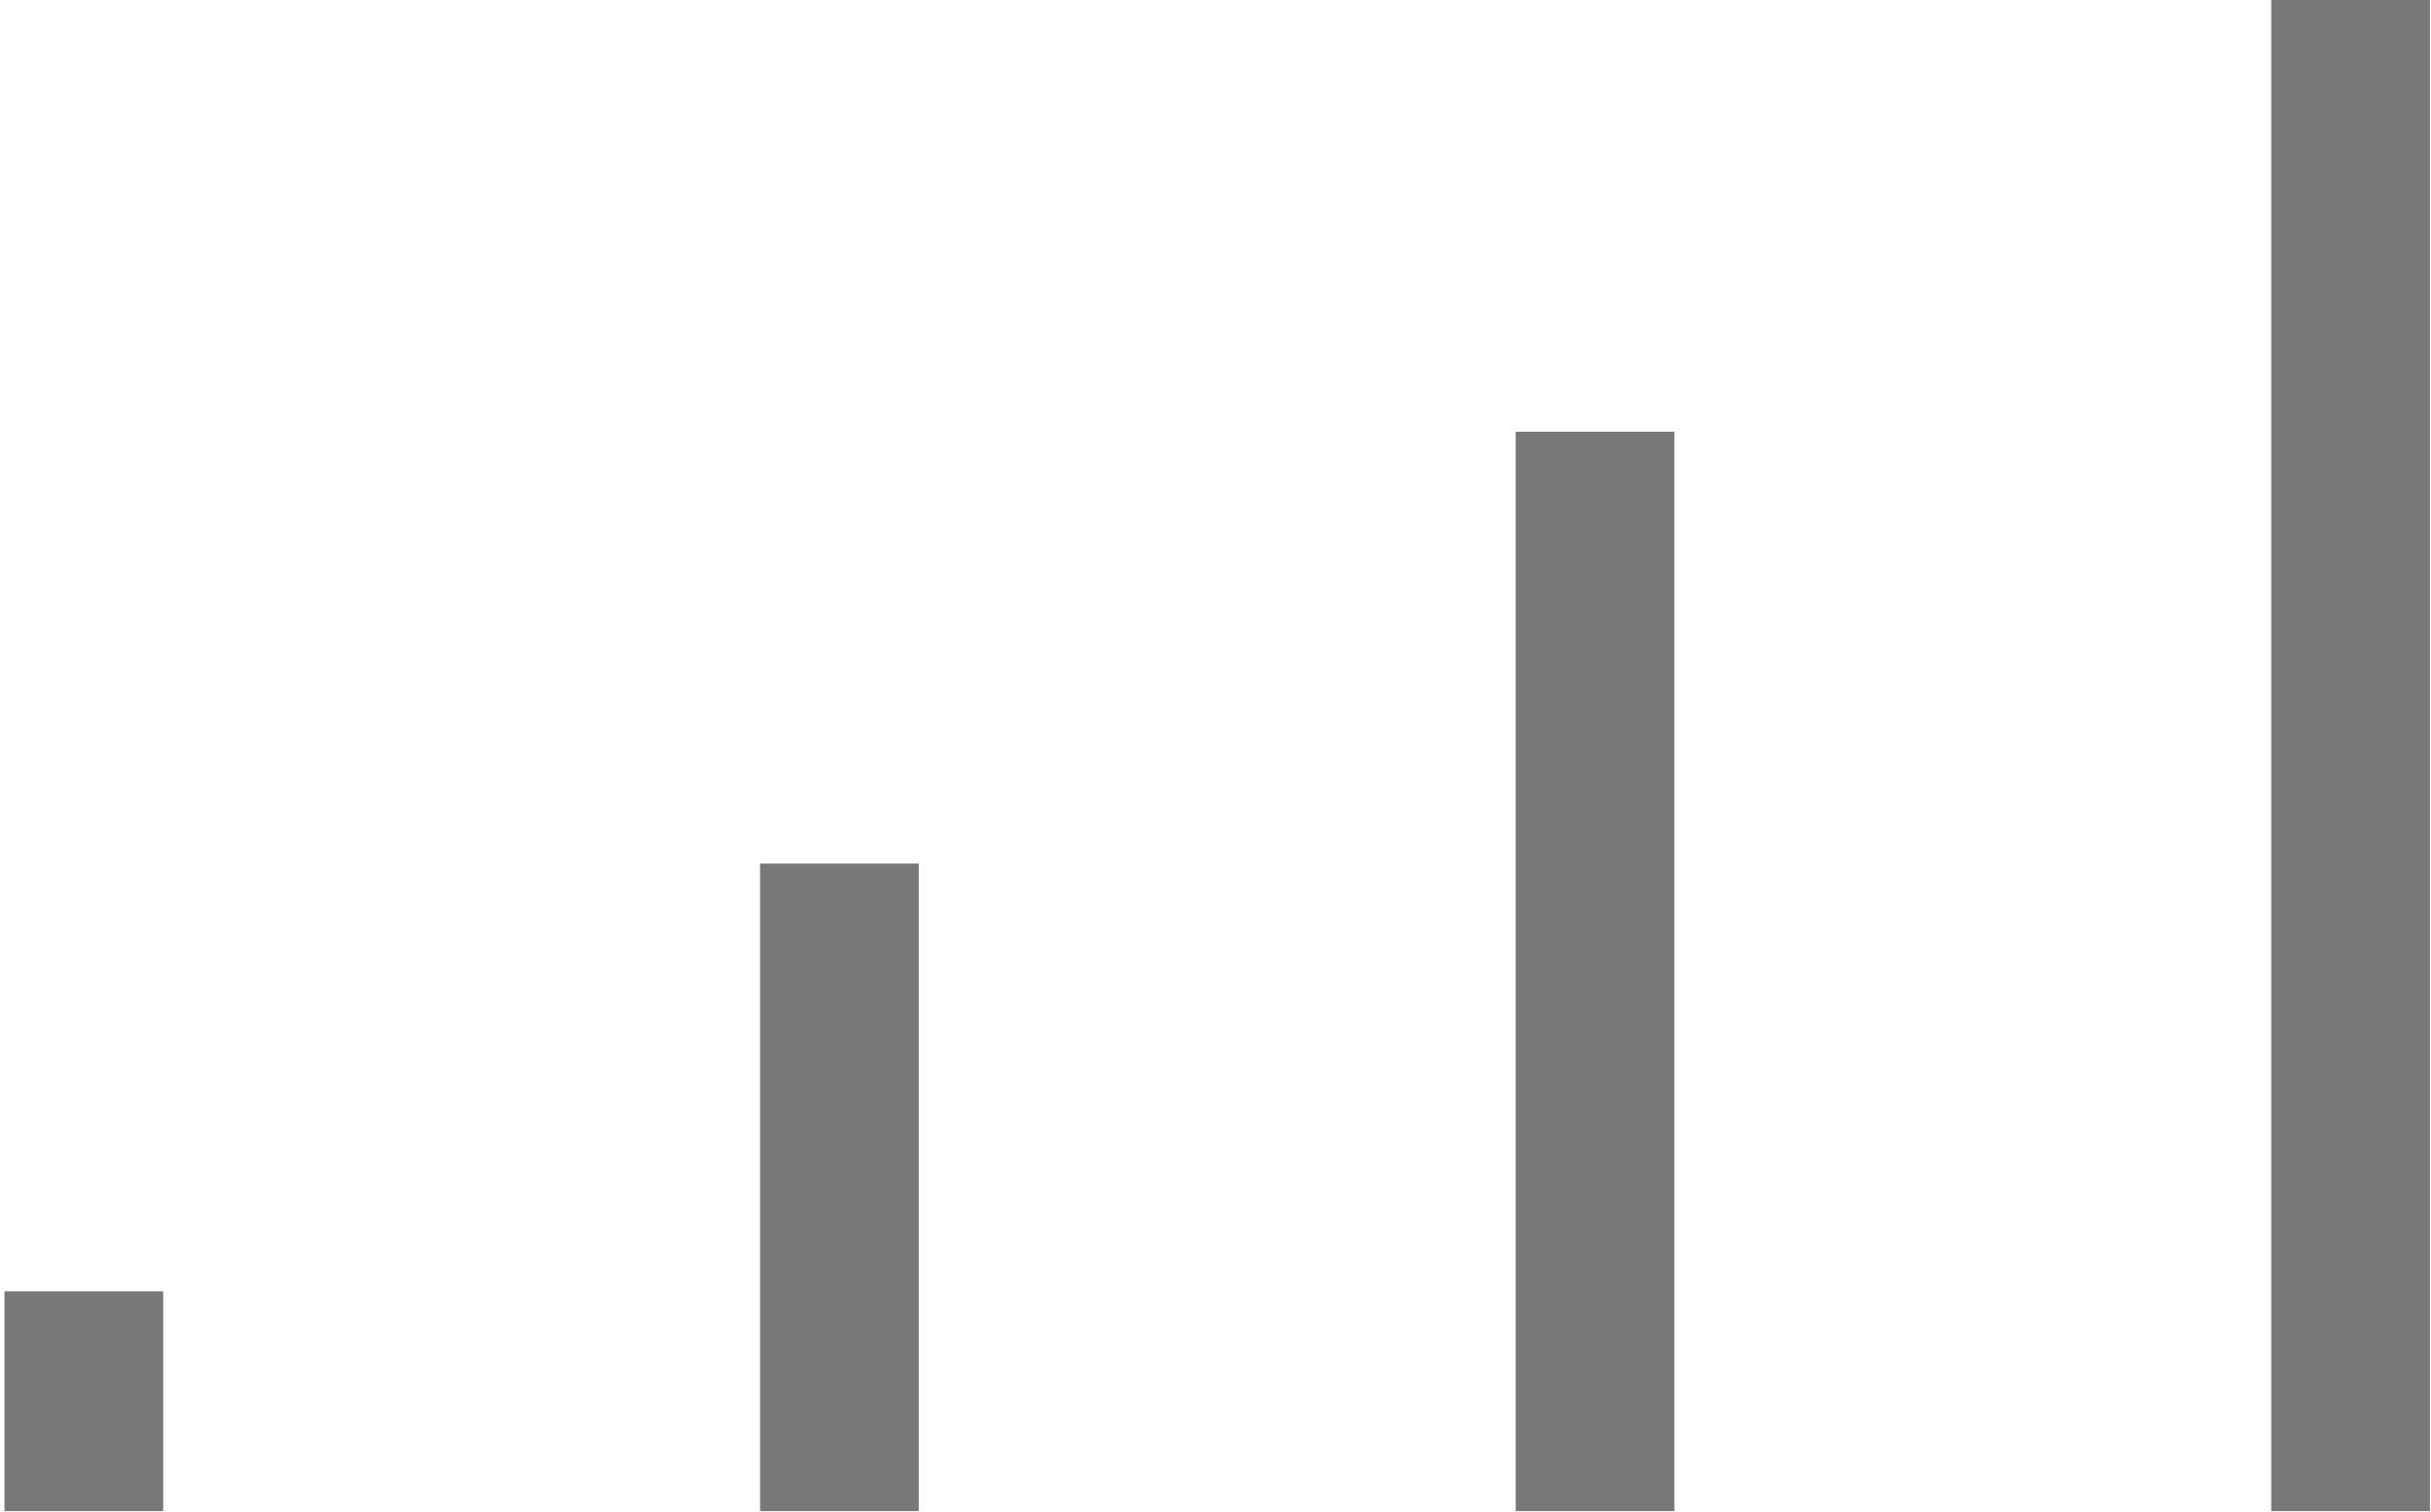
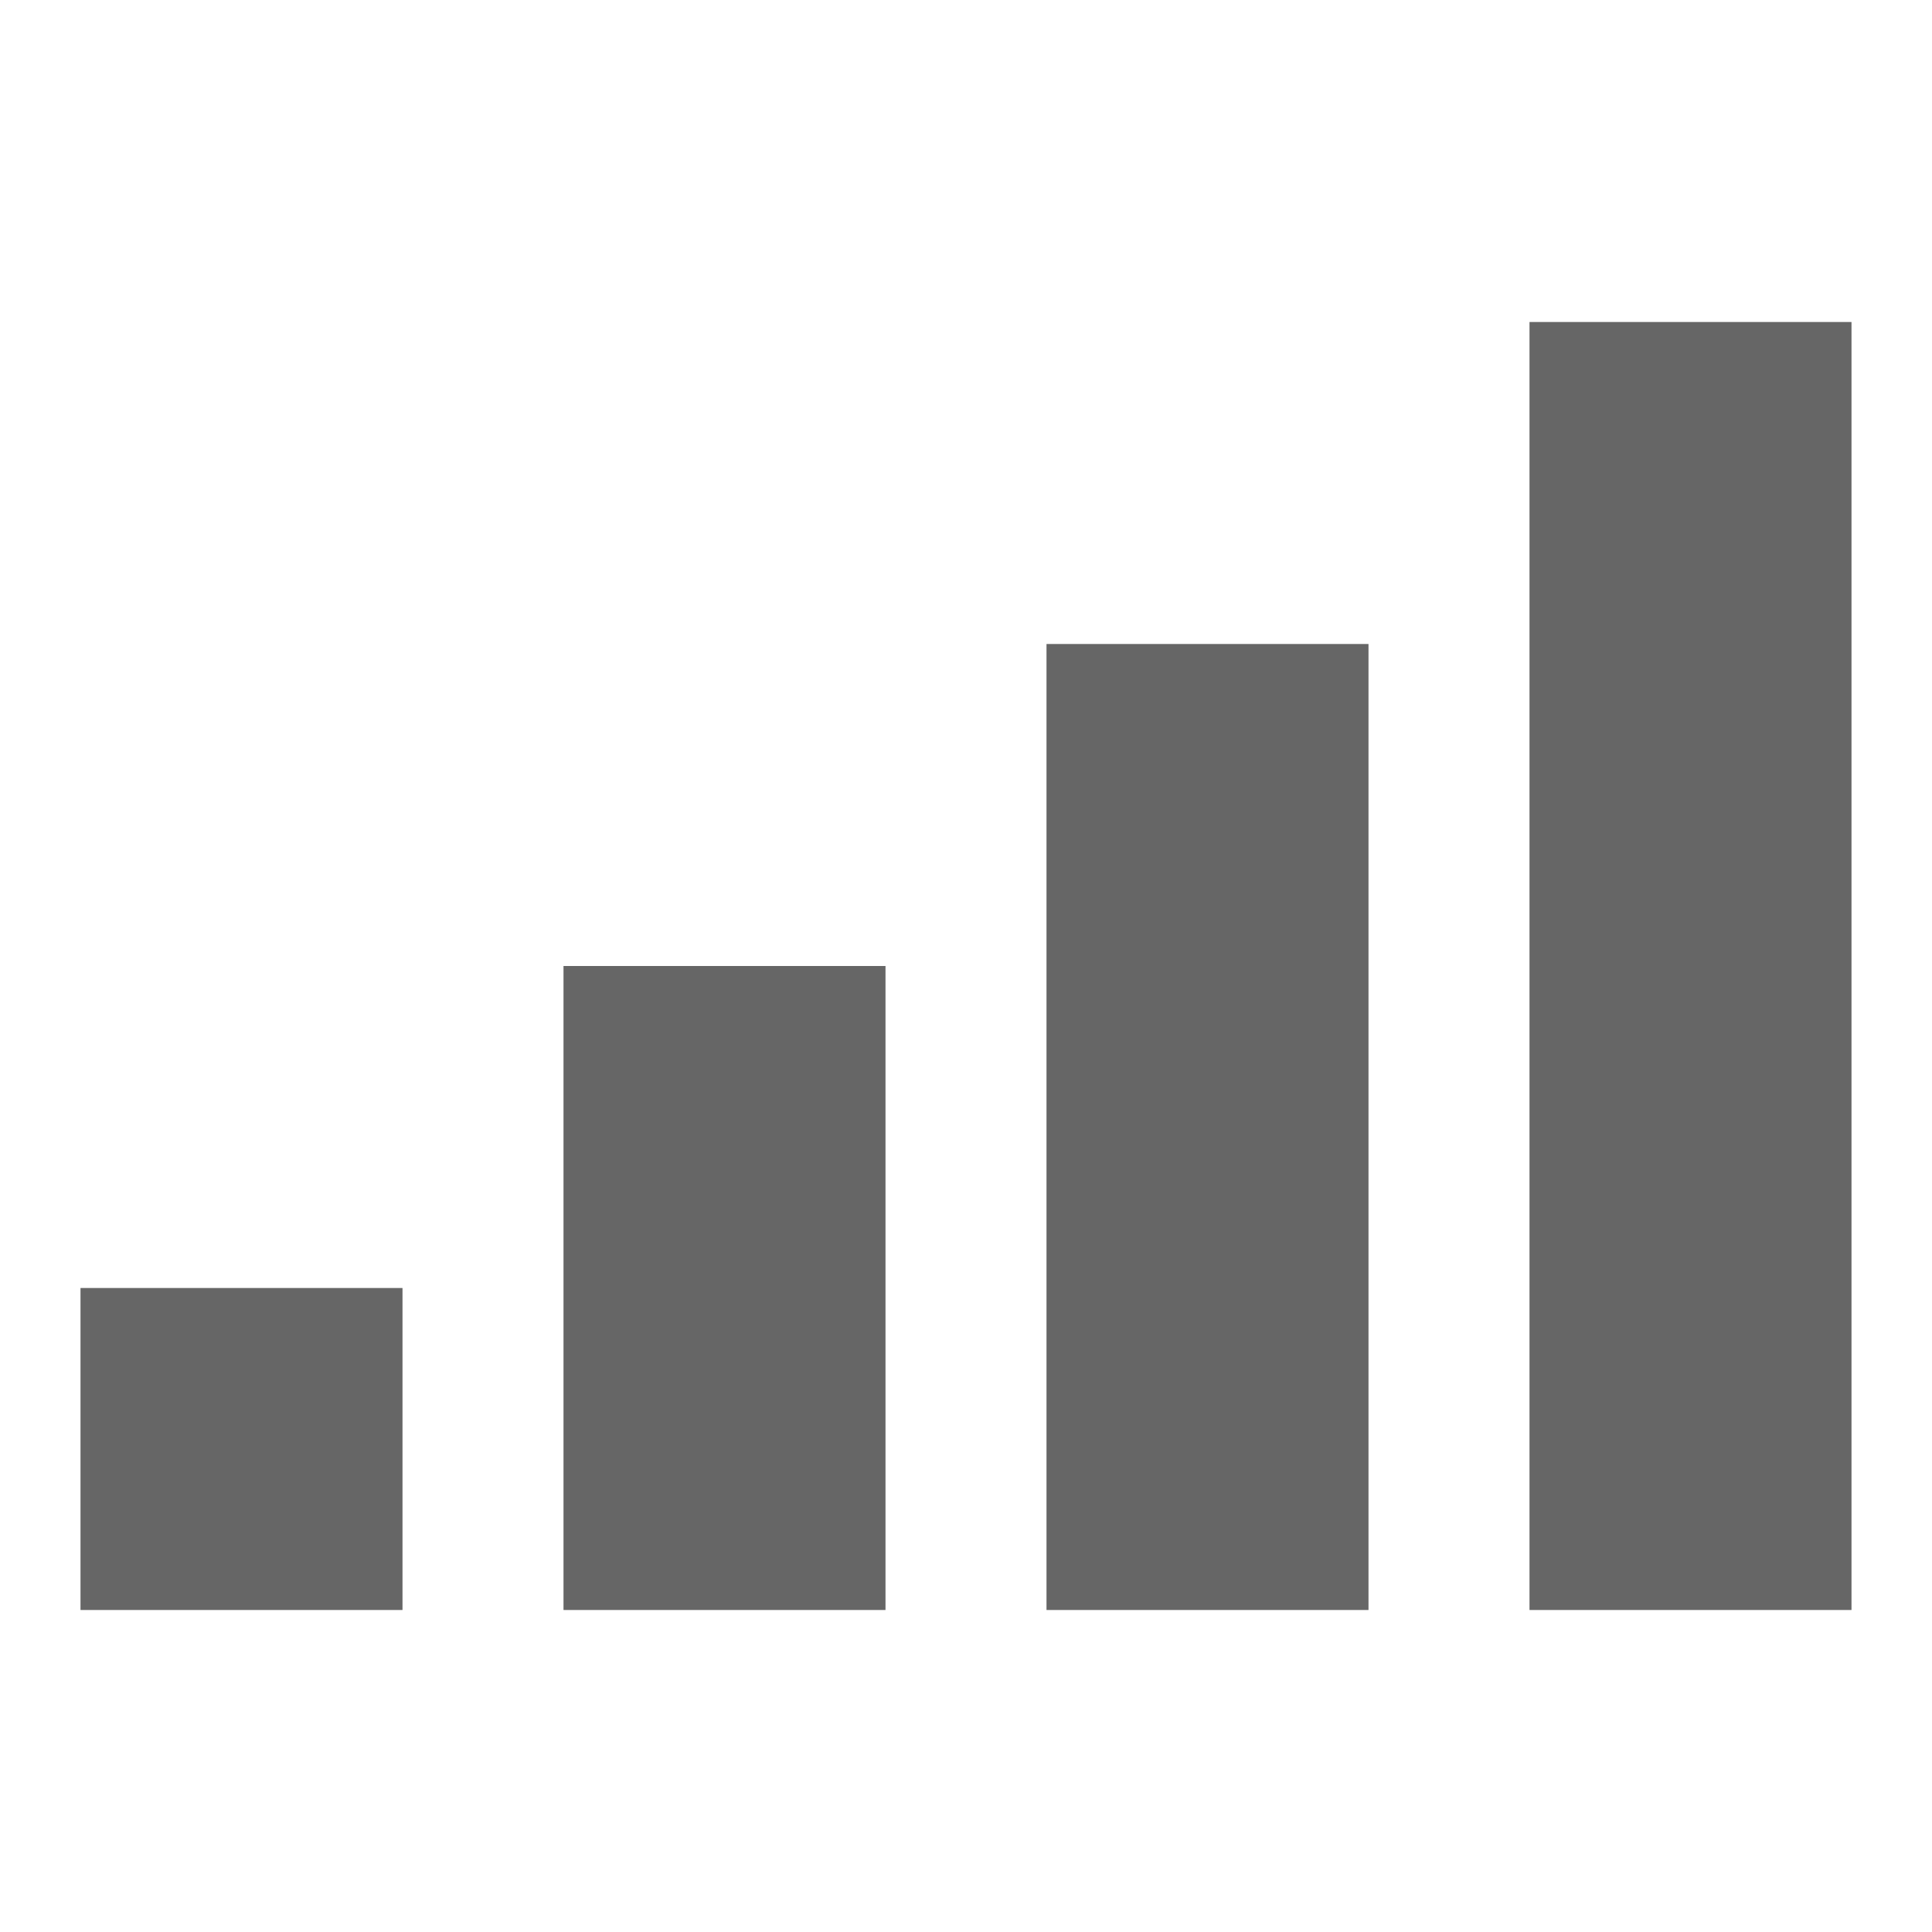
- <svg xmlns="http://www.w3.org/2000/svg" version="1.1" id="Layer_7" x="0px" y="0px" width="1072.447px" height="666.666px" viewBox="0 0 1072.447 666.666" enable-background="new 0 0 1072.447 666.666" xml:space="preserve">
-   <polyline fill="none" stroke="#22B14C" stroke-width="50" stroke-miterlimit="10" points="2644.096,1164.525 3317.891,1838.32   3991.686,1164.525 " />
-   <g>
-     <g>
-       <g>
-         <g>
-           <polygon fill="none" stroke="#22B14C" stroke-width="10" stroke-miterlimit="10" points="2477.295,2632.09 2418.798,2632.09       2418.798,2201.513 2418.798,2066.014 2477.295,2066.014     " />
-           <g>
-             <g>
-               <path fill="none" stroke="#22B14C" stroke-width="10" stroke-miterlimit="10" d="M2409.046,2201.618c-6.627,0-12-5.372-12-12        v-176c0-6.627,5.373-12,12-12h78c6.628,0,12,5.373,12,12v176c0,6.628-5.372,12-12,12" />
-               <path fill="none" stroke="#22B14C" stroke-width="10" stroke-miterlimit="10" d="M2369.272,2123.368        c-12.012,0-21.75-9.737-21.75-21.75c0-12.012,9.738-21.75,21.75-21.75" />
-               <rect x="2499.046" y="2059.118" fill="none" stroke="#22B14C" stroke-width="10" stroke-miterlimit="10" width="33.226" height="85" />
-               <rect x="2369.272" y="2059.118" fill="none" stroke="#22B14C" stroke-width="10" stroke-miterlimit="10" width="27.774" height="85" />
-               <rect x="2532.272" y="2078.285" fill="none" stroke="#22B14C" stroke-width="10" stroke-miterlimit="10" width="21" height="46.667" />
-             </g>
-             <line fill="none" stroke="#22B14C" stroke-width="10" stroke-miterlimit="10" x1="2409.046" y1="2201.618" x2="2418.798" y2="2201.618" />
-             <line fill="none" stroke="#22B14C" stroke-width="10" stroke-miterlimit="10" x1="2487.046" y1="2201.618" x2="2477.295" y2="2201.618" />
-           </g>
-           <g>
-             <g>
-               <path fill="none" stroke="#22B14C" stroke-width="10" stroke-miterlimit="10" d="M2409.046,2496.484c-6.628,0-12,5.372-12,12        v176.001c0,6.626,5.373,11.999,11.999,11.999h78c6.628,0,12.001-5.373,12-12l0.001-176c0-6.628-5.372-12-12-12" />
-               <path fill="none" stroke="#22B14C" stroke-width="10" stroke-miterlimit="10" d="M2369.272,2574.734        c-12.013,0-21.75,9.737-21.75,21.75s9.737,21.75,21.75,21.75" />
-               <rect x="2499.046" y="2553.985" fill="none" stroke="#22B14C" stroke-width="10" stroke-miterlimit="10" width="33.225" height="84.999" />
-               <rect x="2369.272" y="2553.985" fill="none" stroke="#22B14C" stroke-width="10" stroke-miterlimit="10" width="27.774" height="85" />
-               <rect x="2532.272" y="2573.151" fill="none" stroke="#22B14C" stroke-width="10" stroke-miterlimit="10" width="20.999" height="46.666" />
-             </g>
-             <line fill="none" stroke="#22B14C" stroke-width="10" stroke-miterlimit="10" x1="2409.046" y1="2496.484" x2="2418.798" y2="2496.484" />
-             <line fill="none" stroke="#22B14C" stroke-width="10" stroke-miterlimit="10" x1="2487.046" y1="2496.484" x2="2477.294" y2="2496.484" />
-           </g>
-         </g>
-         <g>
-           <polygon fill="none" stroke="#22B14C" stroke-width="10" stroke-miterlimit="10" points="2936.076,2632.09 2994.573,2632.09       2994.573,2201.513 2994.573,2066.014 2936.076,2066.014     " />
-           <g>
-             <g>
-               <path fill="none" stroke="#22B14C" stroke-width="10" stroke-miterlimit="10" d="M3004.324,2201.618c6.628,0,12-5.372,12-12        v-176c0-6.627-5.372-12-12-12h-78c-6.627,0-12,5.373-12,12v176c0,6.628,5.373,12,12,12" />
-               <path fill="none" stroke="#22B14C" stroke-width="10" stroke-miterlimit="10" d="M3044.098,2123.368        c12.013,0,21.75-9.737,21.75-21.75c0-12.012-9.737-21.75-21.75-21.75" />
-               <rect x="2881.098" y="2059.118" fill="none" stroke="#22B14C" stroke-width="10" stroke-miterlimit="10" width="33.226" height="85" />
-               <rect x="3016.324" y="2059.118" fill="none" stroke="#22B14C" stroke-width="10" stroke-miterlimit="10" width="27.774" height="85" />
-               <rect x="2860.098" y="2078.285" fill="none" stroke="#22B14C" stroke-width="10" stroke-miterlimit="10" width="21" height="46.667" />
-             </g>
-             <line fill="none" stroke="#22B14C" stroke-width="10" stroke-miterlimit="10" x1="3004.324" y1="2201.618" x2="2994.573" y2="2201.618" />
-             <line fill="none" stroke="#22B14C" stroke-width="10" stroke-miterlimit="10" x1="2926.324" y1="2201.618" x2="2936.076" y2="2201.618" />
-           </g>
-           <g>
-             <g>
-               <path fill="none" stroke="#22B14C" stroke-width="10" stroke-miterlimit="10" d="M3004.324,2496.484c6.628,0,12,5.372,12,12        v176.001c0,6.626-5.373,11.999-11.999,11.999h-78c-6.628,0-12.001-5.373-12-12l-0.001-176c0-6.628,5.372-12,12-12" />
-               <path fill="none" stroke="#22B14C" stroke-width="10" stroke-miterlimit="10" d="M3044.098,2574.734        c12.013,0,21.75,9.737,21.75,21.75s-9.737,21.75-21.75,21.75" />
-               <rect x="2881.099" y="2553.985" fill="none" stroke="#22B14C" stroke-width="10" stroke-miterlimit="10" width="33.225" height="84.999" />
-               <rect x="3016.324" y="2553.985" fill="none" stroke="#22B14C" stroke-width="10" stroke-miterlimit="10" width="27.774" height="85" />
-               <rect x="2860.099" y="2573.151" fill="none" stroke="#22B14C" stroke-width="10" stroke-miterlimit="10" width="20.999" height="46.666" />
-             </g>
-             <line fill="none" stroke="#22B14C" stroke-width="10" stroke-miterlimit="10" x1="3004.324" y1="2496.484" x2="2994.572" y2="2496.484" />
-             <line fill="none" stroke="#22B14C" stroke-width="10" stroke-miterlimit="10" x1="2926.324" y1="2496.484" x2="2936.076" y2="2496.484" />
-           </g>
-         </g>
-       </g>
-       <g>
-         <path fill="none" stroke="#22B14C" stroke-width="10" stroke-miterlimit="10" d="M2767.088,2619.951h-125.379h-7.339     c-83.743-66.512-134.62-154.018-134.62-249.899c0-95.887,66.154-183.388,149.897-249.899l1.222,0.415h94.831" />
-         <path fill="none" stroke="#22B14C" stroke-width="10" stroke-miterlimit="10" d="M2646.282,2619.951h125.38H2779     c83.743-66.512,134.62-154.018,134.62-249.899c0-95.887-66.154-183.388-149.896-249.899l-1.223,0.415h-94.831" />
-       </g>
-       <g>
-         <path fill="none" stroke="#22B14C" stroke-width="10" stroke-miterlimit="10" d="M2635.241,2616.842     c-22.852-60.268-37.041-144.442-37.041-237.578c0-103.055,32.648-195.136,59.905-256.002" />
-         <path fill="none" stroke="#22B14C" stroke-width="10" stroke-miterlimit="10" d="M2775.919,2616.842     c22.851-60.268,37.04-144.442,37.04-237.578c0-103.055-32.647-195.136-59.904-256.002" />
-       </g>
-       <g>
-         <line fill="none" stroke="#22B14C" stroke-width="10" stroke-miterlimit="10" x1="2505.353" y1="2301.052" x2="2478.4" y2="2301.052" />
-         <line fill="none" stroke="#22B14C" stroke-width="10" stroke-miterlimit="10" x1="2505.353" y1="2397.052" x2="2478.4" y2="2397.052" />
-       </g>
-       <g>
-         <line fill="none" stroke="#22B14C" stroke-width="10" stroke-miterlimit="10" x1="2912.414" y1="2301.052" x2="2937.182" y2="2301.052" />
-         <line fill="none" stroke="#22B14C" stroke-width="10" stroke-miterlimit="10" x1="2912.414" y1="2397.052" x2="2937.182" y2="2397.052" />
-       </g>
-     </g>
-     <g>
-       <path fill="none" stroke="#22B14C" stroke-width="10" stroke-miterlimit="10" d="M2627.712,2207.649    c15.268,33.166,24.803,71.458,26.641,112.51c2.965,66.216-14.657,127.071-45.544,171.935" />
-       <path fill="none" stroke="#22B14C" stroke-width="10" stroke-miterlimit="10" d="M2785.659,2207.649    c-15.268,33.166-24.803,71.458-26.641,112.51c-2.965,66.216,14.657,127.071,45.544,171.935" />
-     </g>
-     <g>
-       <line fill="none" stroke="#22B14C" stroke-width="10" stroke-miterlimit="10" x1="2606.934" y1="2295.634" x2="2529.745" y2="2260.858" />
-       <line fill="none" stroke="#22B14C" stroke-width="10" stroke-miterlimit="10" x1="2806.437" y1="2295.634" x2="2883.625" y2="2260.858" />
-     </g>
-     <g>
-       <line fill="none" stroke="#22B14C" stroke-width="10" stroke-miterlimit="10" x1="2806.436" y1="2463.858" x2="2883.625" y2="2498.634" />
-       <line fill="none" stroke="#22B14C" stroke-width="10" stroke-miterlimit="10" x1="2606.933" y1="2463.858" x2="2529.745" y2="2498.634" />
-     </g>
-   </g>
-   <path fill="none" stroke="#22B14C" stroke-width="15" stroke-miterlimit="10" d="M2053.327,1819.437v-190.361  c0-59.543,48.266-107.813,107.816-107.813h92.834c59.54,0,107.812,48.27,107.812,107.813v190.361H2053.327z" />
-   <path fill="none" stroke="#22B14C" stroke-width="15" stroke-miterlimit="10" d="M2053.327,1629.075l-121.866-597.123  c-9.828-32.506,8.557-66.826,41.063-76.652c32.507-9.829,66.825,8.558,76.653,41.064l165.101,524.898" />
-   <line fill="none" stroke="#22B14C" stroke-width="15" stroke-miterlimit="10" x1="1939.443" y1="1068.449" x2="1155.61" y2="1398.687" />
-   <line fill="none" stroke="#22B14C" stroke-width="15" stroke-miterlimit="10" x1="1136.574" y1="1324.642" x2="1901.752" y2="1001.135" />
-   <line fill="none" stroke="#22B14C" stroke-width="15" stroke-miterlimit="10" x1="1861.361" y1="950.138" x2="1079.681" y2="1280.619" />
-   <line fill="none" stroke="#22B14C" stroke-width="15" stroke-miterlimit="10" x1="1037.763" y1="1254.38" x2="1845.592" y2="912.843" />
-   <rect x="1004.98" y="1701.255" fill="none" stroke="#22B14C" stroke-width="15" stroke-miterlimit="10" width="133" height="200.989" />
-   <path fill="none" stroke="#22B14C" stroke-width="15" stroke-miterlimit="10" d="M2062.724,1039.432l205.426-24.232  c6.768,4.371,14.822,6.919,23.477,6.919c23.934,0,43.334-19.401,43.334-43.334c0-23.932-19.4-43.333-43.334-43.333  c-16.448,0-30.756,9.165-38.096,22.667l-135.556,1.557" />
-   <path fill="none" stroke="#22B14C" stroke-width="15" stroke-miterlimit="10" d="M1050.849,1304.962  c0,16.678-13.521,30.198-30.201,30.198c-16.675,0-30.196-13.521-30.196-30.198s13.521-30.198,30.196-30.198  C1037.328,1274.764,1050.849,1288.284,1050.849,1304.962z" />
-   <circle fill="none" stroke="#22B14C" stroke-width="15" stroke-miterlimit="10" cx="2292.294" cy="978.288" r="13.59" />
-   <rect x="1024.98" y="1475.118" fill="none" stroke="#22B14C" stroke-width="15" stroke-miterlimit="10" width="93.846" height="226.137" />
-   <rect x="1118.826" y="1544.118" fill="none" stroke="#22B14C" stroke-width="15" stroke-miterlimit="10" width="61.154" height="94" />
-   <rect x="1004.98" y="1544.118" fill="none" stroke="#22B14C" stroke-width="15" stroke-miterlimit="10" width="21.341" height="94" />
-   <path fill="none" stroke="#22B14C" stroke-width="15" stroke-miterlimit="10" d="M1121.976,1313.24l0.006-0.003l-100.096-71.51  l-74.812,52.436l62.733,93.831v86.224h117.32v-31.363c20.543-13.541,34.107-36.806,34.107-63.248  C1161.236,1351.008,1145.376,1326.121,1121.976,1313.24z" />
-   <line fill="none" stroke="#22B14C" stroke-width="15" stroke-miterlimit="10" x1="2329.035" y1="988.804" x2="2482.263" y2="1578.187" />
-   <line fill="none" stroke="#22B14C" stroke-width="15" stroke-miterlimit="10" x1="2285.396" y1="1021.669" x2="2432.162" y2="1589.187" />
-   <circle fill="none" stroke="#22B14C" stroke-width="15" stroke-miterlimit="10" cx="2460.361" cy="1598.876" r="30.199" />
-   <line fill="none" stroke="#22B14C" stroke-width="15" stroke-miterlimit="10" x1="2425.672" y1="1568.679" x2="2334.96" y2="1557.914" />
-   <line fill="none" stroke="#22B14C" stroke-width="15" stroke-miterlimit="10" x1="2452.98" y1="1629.075" x2="2360.779" y2="1664.118" />
-   <path fill="none" stroke="#22B14C" stroke-width="15" stroke-miterlimit="10" d="M2103.624,911.455l-226.253-25.919  c-11.031-1.264-21.777,4.076-27.434,13.635c-5.654,9.557-5.161,21.545,1.26,30.605l73.429,103.644  c6.481,9.148,17.561,13.371,28.119,11.406c2.593-0.482,5.157-1.34,7.614-2.588l152.82-77.724  c11.074-5.632,17.146-17.856,14.942-30.082C2125.919,922.207,2115.964,912.87,2103.624,911.455z" />
-   <circle fill="none" stroke="#22B14C" stroke-width="15" stroke-miterlimit="10" cx="1875.98" cy="914.529" r="13.59" />
-   <circle fill="none" stroke="#22B14C" stroke-width="15" stroke-miterlimit="10" cx="2097.978" cy="940.063" r="13.59" />
-   <circle fill="none" stroke="#22B14C" stroke-width="15" stroke-miterlimit="10" cx="1948.389" cy="1015.184" r="13.589" />
-   <rect x="952.98" y="1758.118" fill="none" stroke="#22B14C" stroke-width="15" stroke-miterlimit="10" width="52" height="86" />
-   <rect x="952.98" y="1544.118" fill="none" stroke="#22B14C" stroke-width="15" stroke-miterlimit="10" width="17" height="214" />
-   <rect x="969.98" y="1565.118" fill="none" stroke="#22B14C" stroke-width="15" stroke-miterlimit="10" width="35" height="52" />
-   <circle fill="none" stroke="#22B14C" stroke-width="15" stroke-miterlimit="10" cx="2260.294" cy="1577.385" r="30.199" />
-   <path fill="none" stroke="#22B14C" stroke-width="15" stroke-miterlimit="10" d="M2285.448,1710.665  c3.092,3.092,3.092,8.104,0,11.197l-38.254,38.253c-3.092,3.092-8.104,3.092-11.196,0l-107.763-107.763  c-3.092-3.092-3.092-8.105,0-11.197l38.254-38.253c3.092-3.093,8.104-3.093,11.196,0L2285.448,1710.665z" />
-   <circle fill="none" stroke="#22B14C" stroke-width="30" stroke-miterlimit="10" cx="1519.163" cy="385.281" r="315.264" />
-   <rect x="1387.149" y="253.27" fill="none" stroke="#22B14C" stroke-width="30" stroke-miterlimit="10" width="264.027" height="264.025" />
-   <line fill="none" stroke="#787878" stroke-width="70" stroke-miterlimit="10" x1="36.981" y1="666.666" x2="36.981" y2="569.748" />
-   <line fill="none" stroke="#787878" stroke-width="70" stroke-miterlimit="10" x1="370.313" y1="666.666" x2="370.313" y2="380.996" />
-   <line fill="none" stroke="#787878" stroke-width="70" stroke-miterlimit="10" x1="703.646" y1="666.666" x2="703.646" y2="190.475" />
-   <line fill="none" stroke="#787878" stroke-width="70" stroke-miterlimit="10" x1="1036.978" y1="666.666" x2="1036.978" y2="0" />
+ <svg xmlns="http://www.w3.org/2000/svg" version="1.1" id="Layer_11" x="0px" y="0px" width="24" height="24" viewBox="0 0 24 24" enable-background="new 0 0 1068.5 666.666" xml:space="preserve">
+   <defs id="defs13" />
+   <path style="color:#000000;font-style:normal;font-variant:normal;font-weight:normal;font-stretch:normal;font-size:medium;line-height:normal;font-family:sans-serif;font-variant-ligatures:normal;font-variant-position:normal;font-variant-caps:normal;font-variant-numeric:normal;font-variant-alternates:normal;font-feature-settings:normal;text-indent:0;text-align:start;text-decoration:none;text-decoration-line:none;text-decoration-style:solid;text-decoration-color:#000000;letter-spacing:normal;word-spacing:normal;text-transform:none;writing-mode:lr-tb;direction:ltr;text-orientation:mixed;dominant-baseline:auto;baseline-shift:baseline;text-anchor:start;white-space:normal;shape-padding:0;clip-rule:nonzero;display:inline;overflow:visible;visibility:visible;opacity:1;isolation:auto;mix-blend-mode:normal;color-interpolation:sRGB;color-interpolation-filters:linearRGB;solid-color:#000000;solid-opacity:1;vector-effect:none;fill:#666666;fill-opacity:1;fill-rule:nonzero;stroke:none;stroke-width:1;stroke-linecap:butt;stroke-linejoin:miter;stroke-miterlimit:10;stroke-dasharray:none;stroke-dashoffset:0;stroke-opacity:1;color-rendering:auto;image-rendering:auto;shape-rendering:auto;text-rendering:auto;enable-background:accumulate" d="M 1 16 L 1 20 L 5 20 L 5 16 L 1 16 z " id="rect838" />
+   <path style="color:#000000;font-style:normal;font-variant:normal;font-weight:normal;font-stretch:normal;font-size:medium;line-height:normal;font-family:sans-serif;font-variant-ligatures:normal;font-variant-position:normal;font-variant-caps:normal;font-variant-numeric:normal;font-variant-alternates:normal;font-feature-settings:normal;text-indent:0;text-align:start;text-decoration:none;text-decoration-line:none;text-decoration-style:solid;text-decoration-color:#000000;letter-spacing:normal;word-spacing:normal;text-transform:none;writing-mode:lr-tb;direction:ltr;text-orientation:mixed;dominant-baseline:auto;baseline-shift:baseline;text-anchor:start;white-space:normal;shape-padding:0;clip-rule:nonzero;display:inline;overflow:visible;visibility:visible;opacity:1;isolation:auto;mix-blend-mode:normal;color-interpolation:sRGB;color-interpolation-filters:linearRGB;solid-color:#000000;solid-opacity:1;vector-effect:none;fill:#666666;fill-opacity:1;fill-rule:nonzero;stroke:none;stroke-width:1;stroke-linecap:butt;stroke-linejoin:miter;stroke-miterlimit:10;stroke-dasharray:none;stroke-dashoffset:0;stroke-opacity:1;color-rendering:auto;image-rendering:auto;shape-rendering:auto;text-rendering:auto;enable-background:accumulate" d="M 7 12 L 7 20 L 11 20 L 11 12 L 7 12 z " id="rect838-6" />
+   <path style="color:#000000;font-style:normal;font-variant:normal;font-weight:normal;font-stretch:normal;font-size:medium;line-height:normal;font-family:sans-serif;font-variant-ligatures:normal;font-variant-position:normal;font-variant-caps:normal;font-variant-numeric:normal;font-variant-alternates:normal;font-feature-settings:normal;text-indent:0;text-align:start;text-decoration:none;text-decoration-line:none;text-decoration-style:solid;text-decoration-color:#000000;letter-spacing:normal;word-spacing:normal;text-transform:none;writing-mode:lr-tb;direction:ltr;text-orientation:mixed;dominant-baseline:auto;baseline-shift:baseline;text-anchor:start;white-space:normal;shape-padding:0;clip-rule:nonzero;display:inline;overflow:visible;visibility:visible;opacity:1;isolation:auto;mix-blend-mode:normal;color-interpolation:sRGB;color-interpolation-filters:linearRGB;solid-color:#000000;solid-opacity:1;vector-effect:none;fill:#666666;fill-opacity:1;fill-rule:nonzero;stroke:none;stroke-width:1;stroke-linecap:butt;stroke-linejoin:miter;stroke-miterlimit:10;stroke-dasharray:none;stroke-dashoffset:0;stroke-opacity:1;color-rendering:auto;image-rendering:auto;shape-rendering:auto;text-rendering:auto;enable-background:accumulate" d="M 13 8 L 13 20 L 17 20 L 17 8 L 13 8 z " id="rect838-6-7" />
+   <path style="color:#000000;font-style:normal;font-variant:normal;font-weight:normal;font-stretch:normal;font-size:medium;line-height:normal;font-family:sans-serif;font-variant-ligatures:normal;font-variant-position:normal;font-variant-caps:normal;font-variant-numeric:normal;font-variant-alternates:normal;font-feature-settings:normal;text-indent:0;text-align:start;text-decoration:none;text-decoration-line:none;text-decoration-style:solid;text-decoration-color:#000000;letter-spacing:normal;word-spacing:normal;text-transform:none;writing-mode:lr-tb;direction:ltr;text-orientation:mixed;dominant-baseline:auto;baseline-shift:baseline;text-anchor:start;white-space:normal;shape-padding:0;clip-rule:nonzero;display:inline;overflow:visible;visibility:visible;opacity:1;isolation:auto;mix-blend-mode:normal;color-interpolation:sRGB;color-interpolation-filters:linearRGB;solid-color:#000000;solid-opacity:1;vector-effect:none;fill:#666666;fill-opacity:1;fill-rule:nonzero;stroke:none;stroke-width:1;stroke-linecap:butt;stroke-linejoin:miter;stroke-miterlimit:10;stroke-dasharray:none;stroke-dashoffset:0;stroke-opacity:1;color-rendering:auto;image-rendering:auto;shape-rendering:auto;text-rendering:auto;enable-background:accumulate" d="M 19 4 L 19 20 L 23 20 L 23 4 L 19 4 z " id="rect838-6-7-5" />
</svg>
